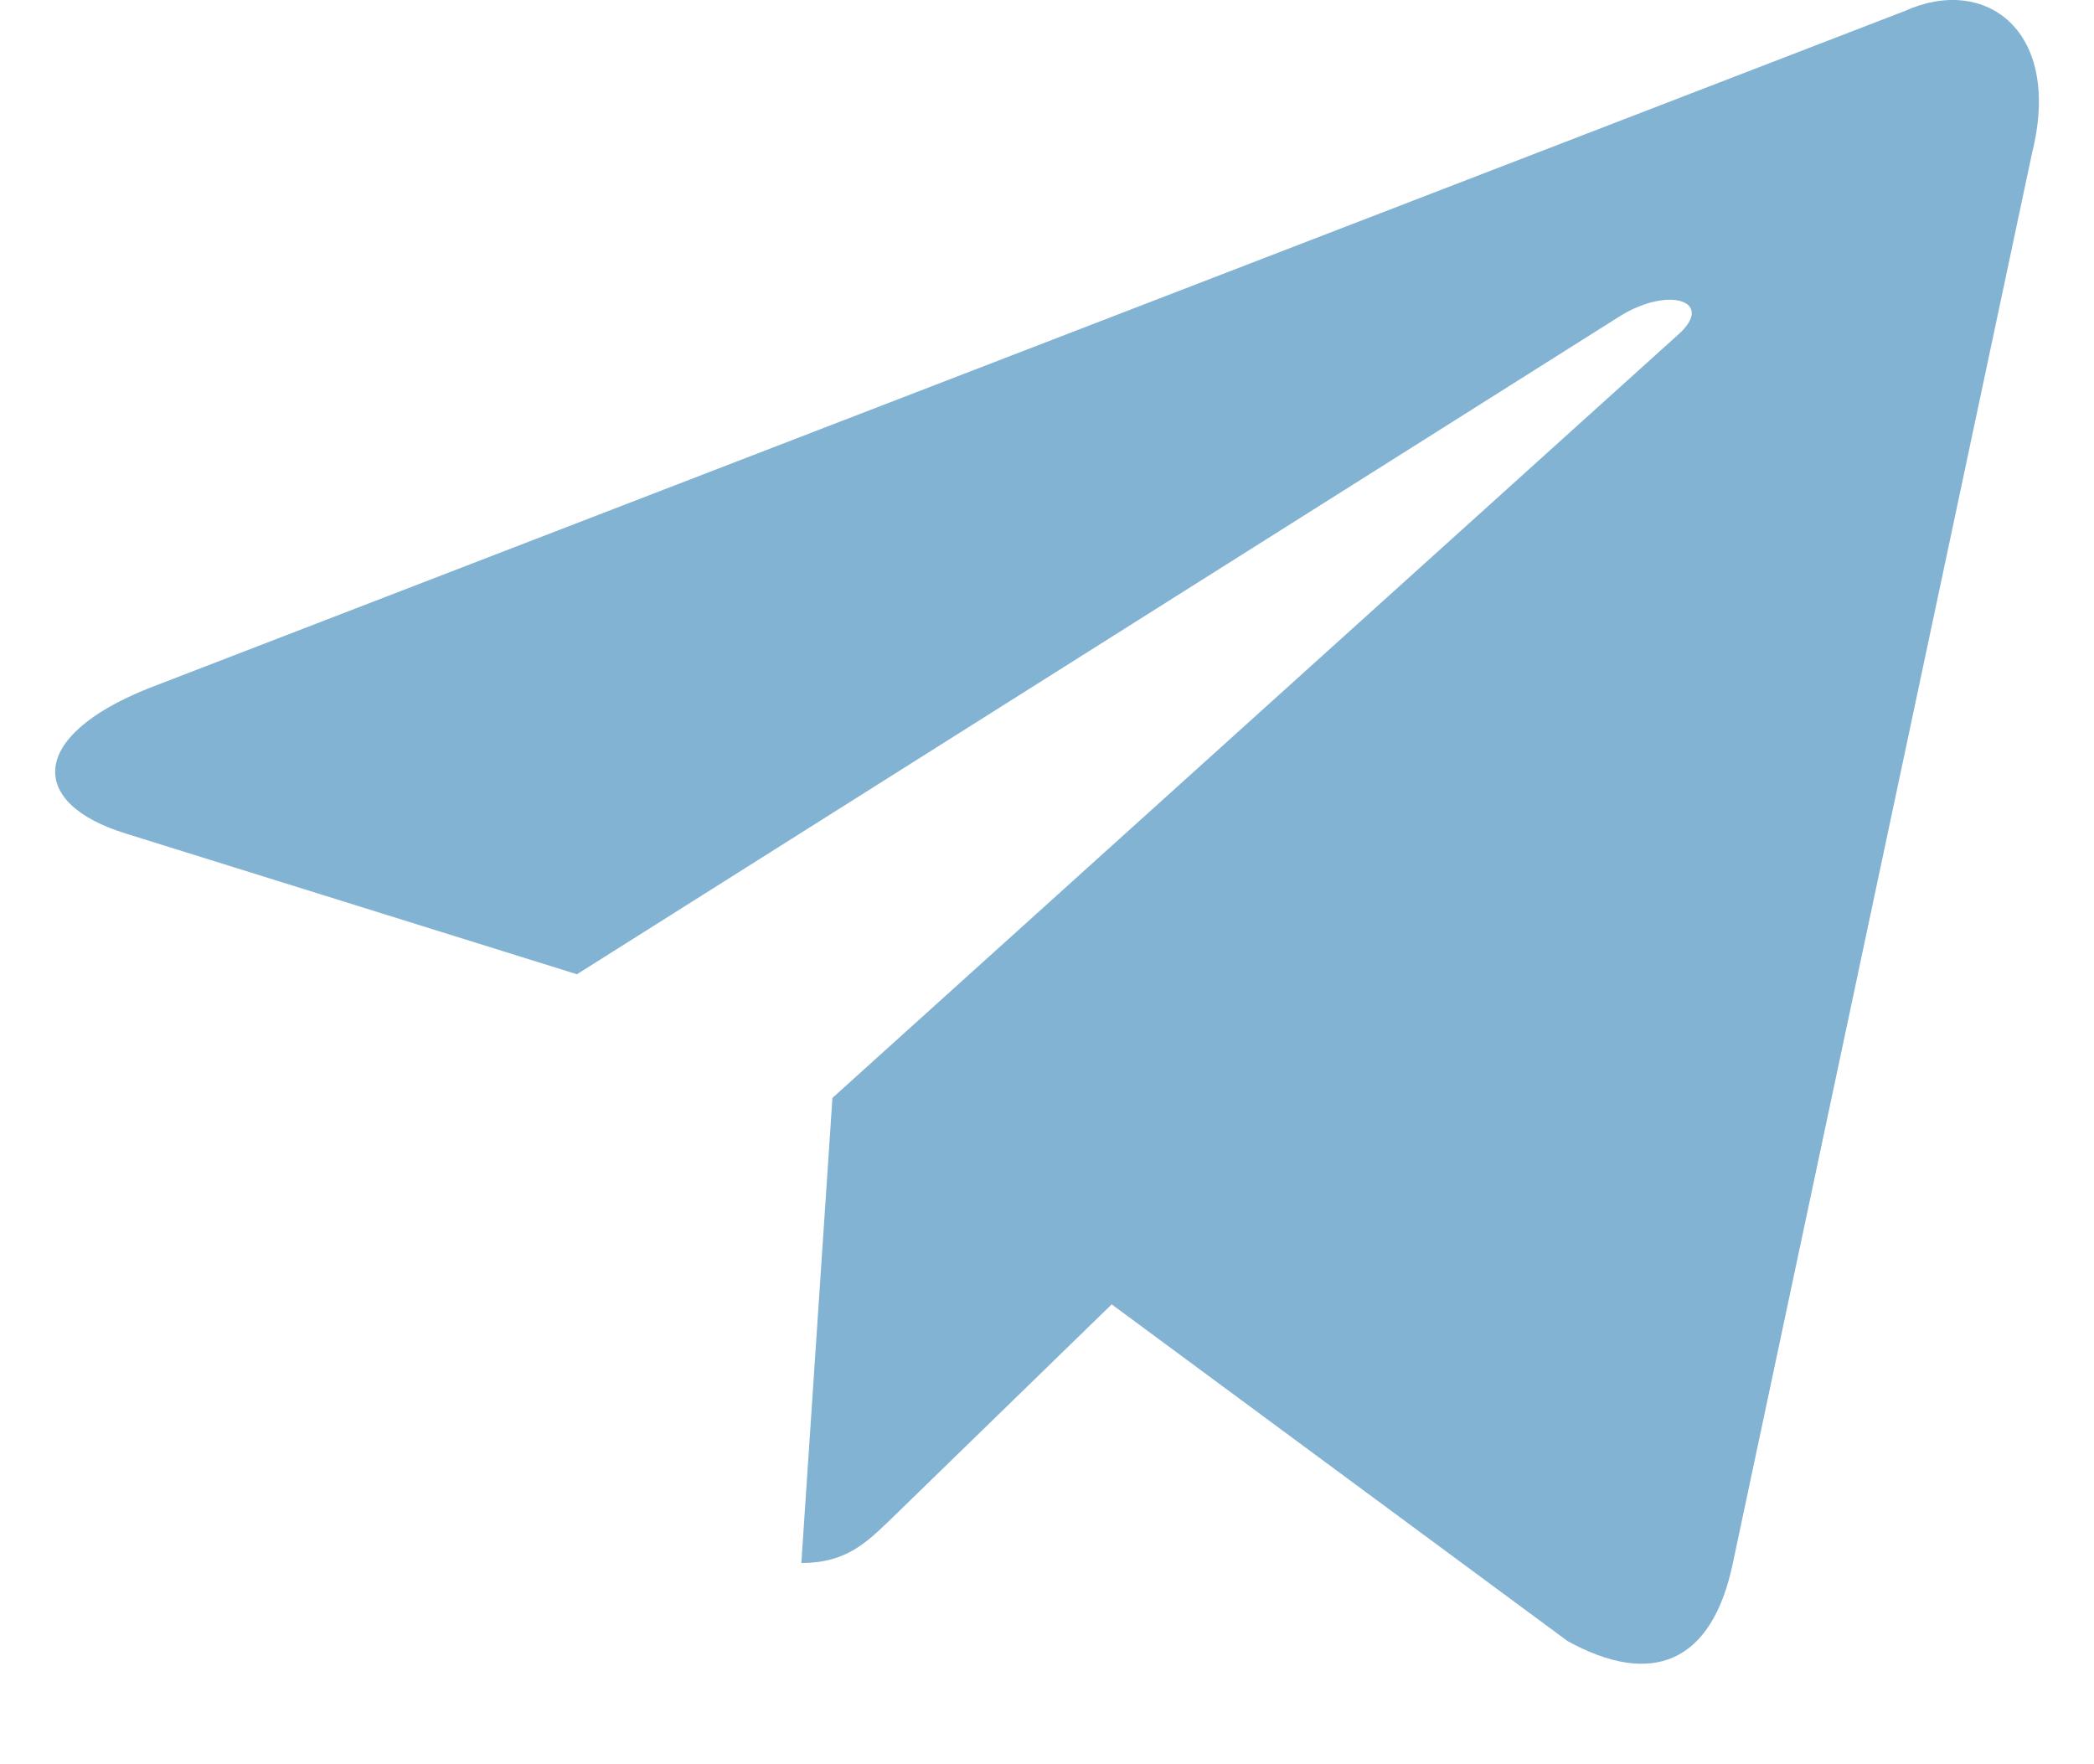
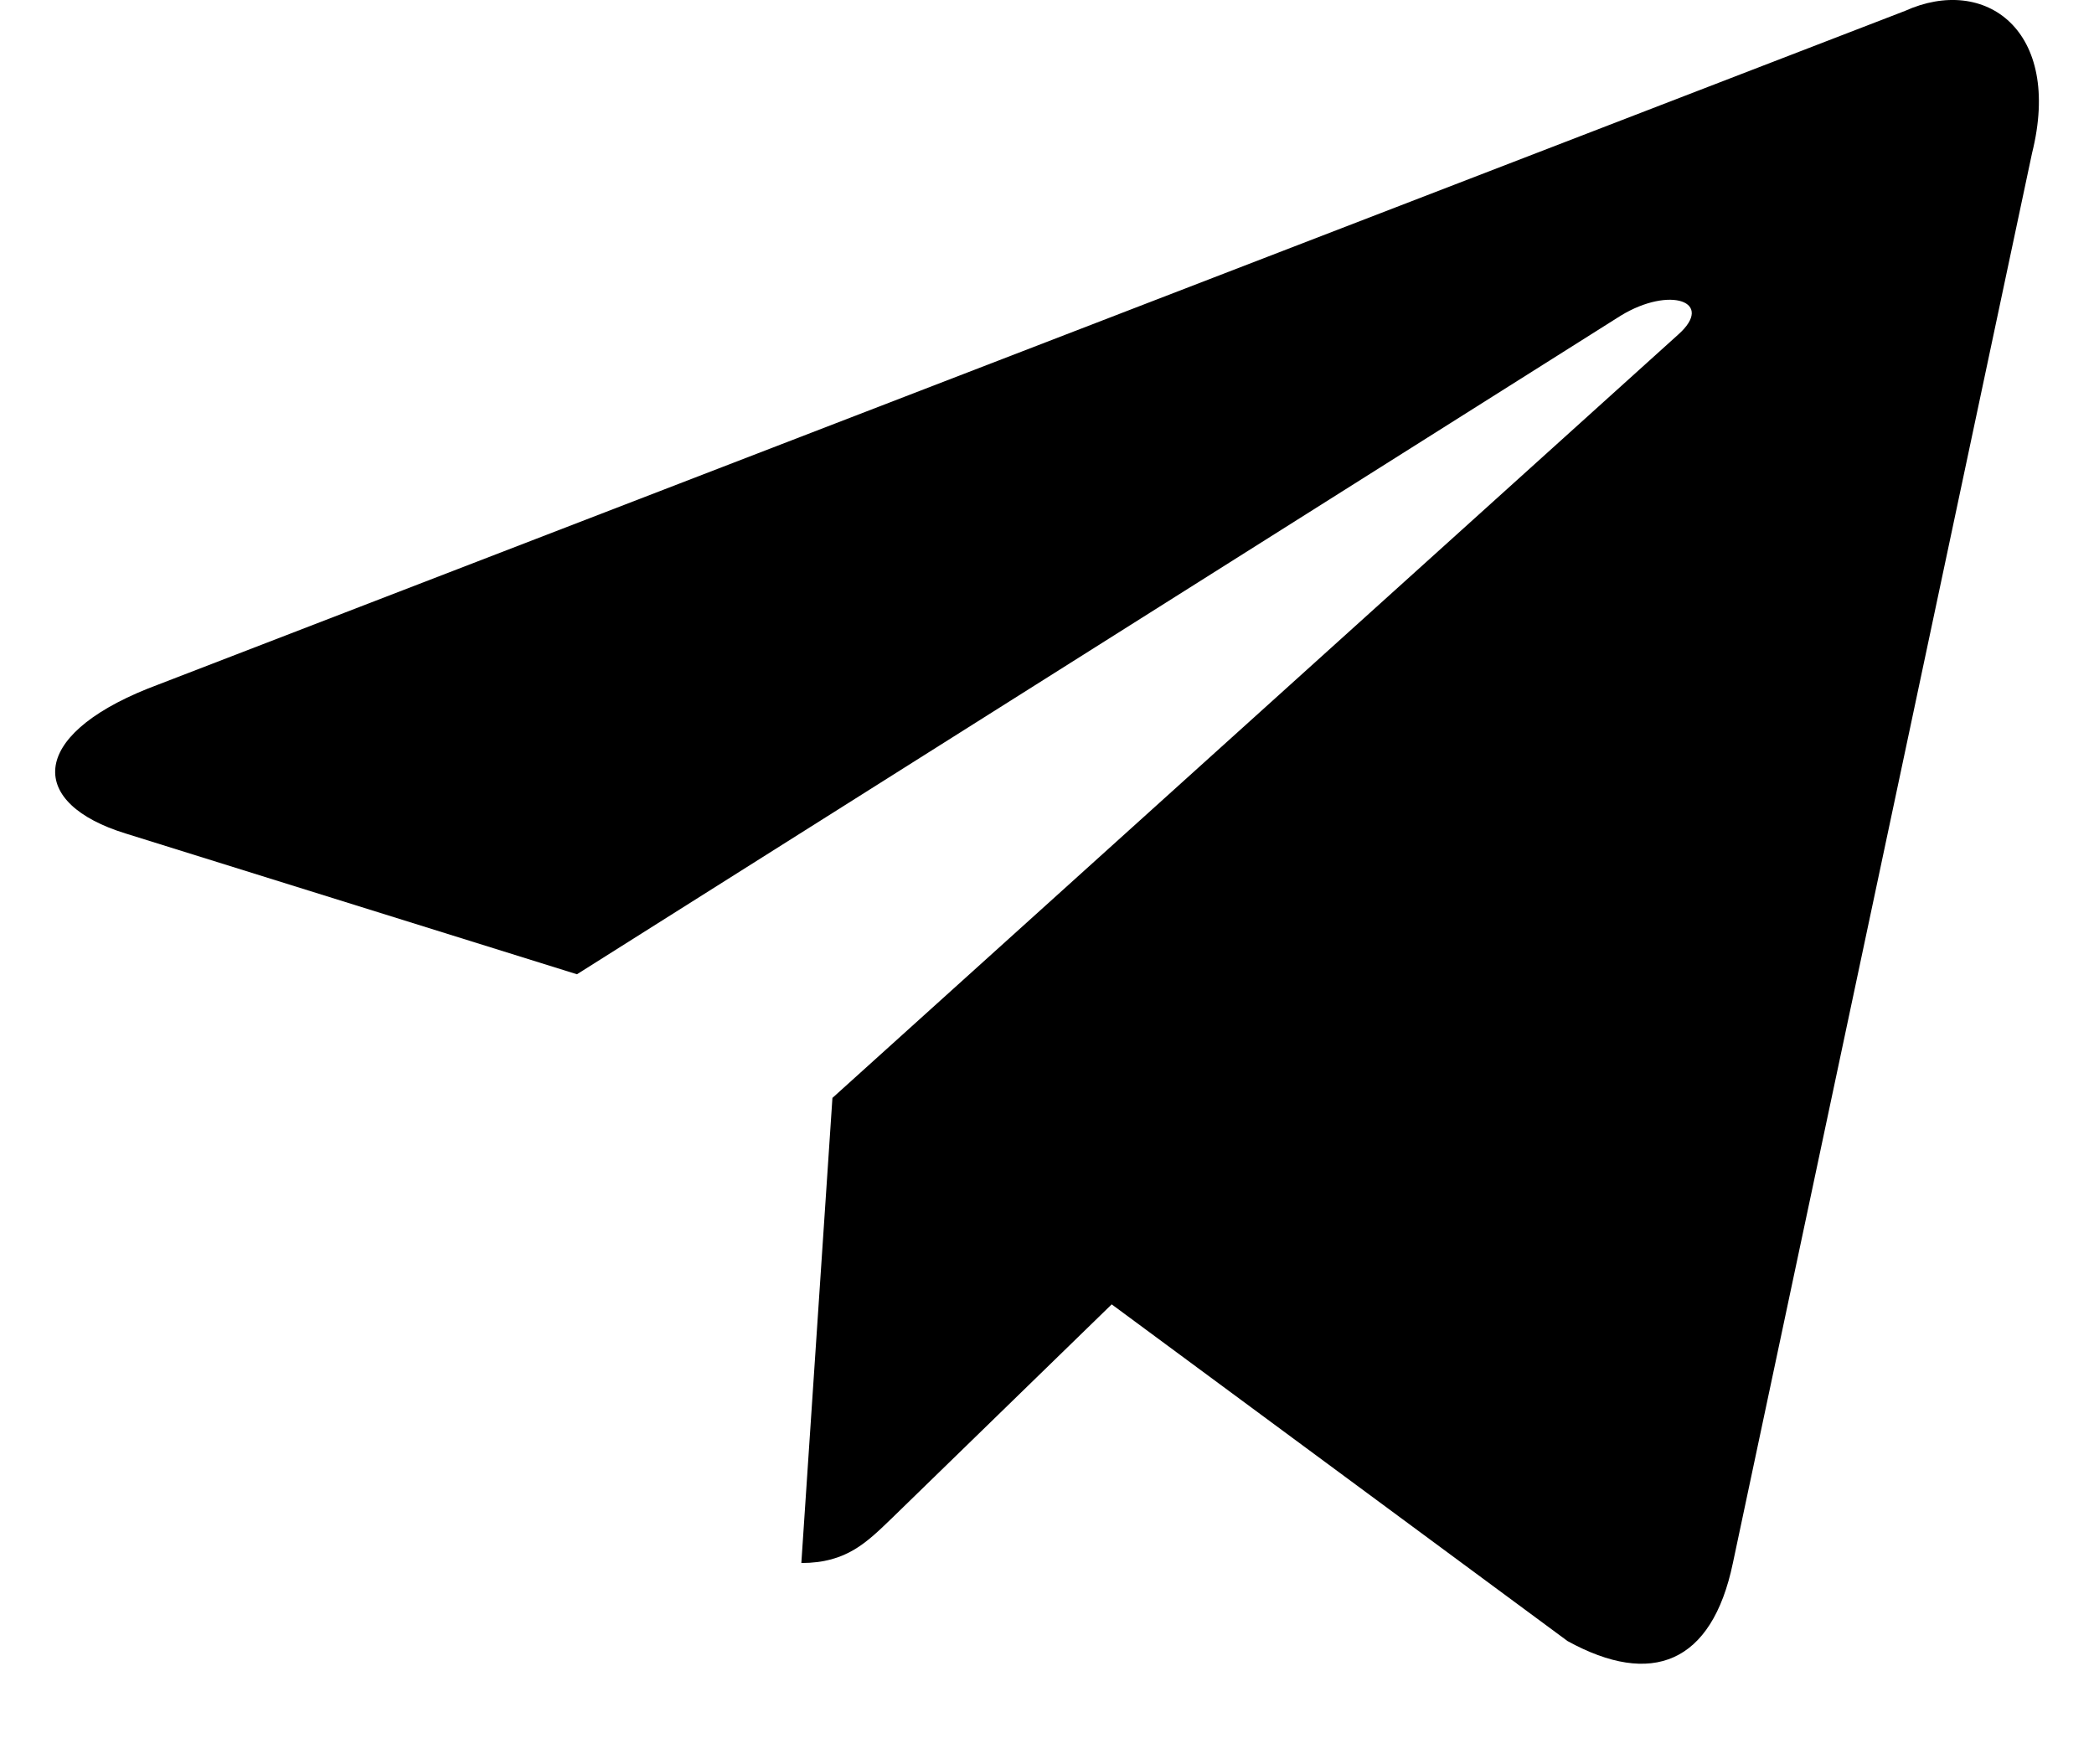
- <svg xmlns="http://www.w3.org/2000/svg" width="19" height="16" viewBox="0 0 19 16" fill="none">
-   <path d="M17.285 0.099L1.341 6.248C0.253 6.685 0.259 7.292 1.141 7.563L5.235 8.84L14.706 2.864C15.154 2.591 15.563 2.738 15.227 3.036L7.553 9.962H7.551L7.553 9.963L7.271 14.182C7.684 14.182 7.867 13.992 8.099 13.769L10.087 11.835L14.223 14.89C14.986 15.31 15.533 15.094 15.723 14.184L18.438 1.389C18.716 0.275 18.013 -0.23 17.285 0.099V0.099Z" fill="#83B3D3" />
+ <svg xmlns="http://www.w3.org/2000/svg" width="19" height="16" viewBox="0 0 19 16">
+   <path d="M17.285 0.099L1.341 6.248C0.253 6.685 0.259 7.292 1.141 7.563L5.235 8.84L14.706 2.864C15.154 2.591 15.563 2.738 15.227 3.036L7.553 9.962H7.551L7.553 9.963L7.271 14.182C7.684 14.182 7.867 13.992 8.099 13.769L10.087 11.835L14.223 14.89C14.986 15.31 15.533 15.094 15.723 14.184L18.438 1.389C18.716 0.275 18.013 -0.23 17.285 0.099V0.099Z" />
</svg>
